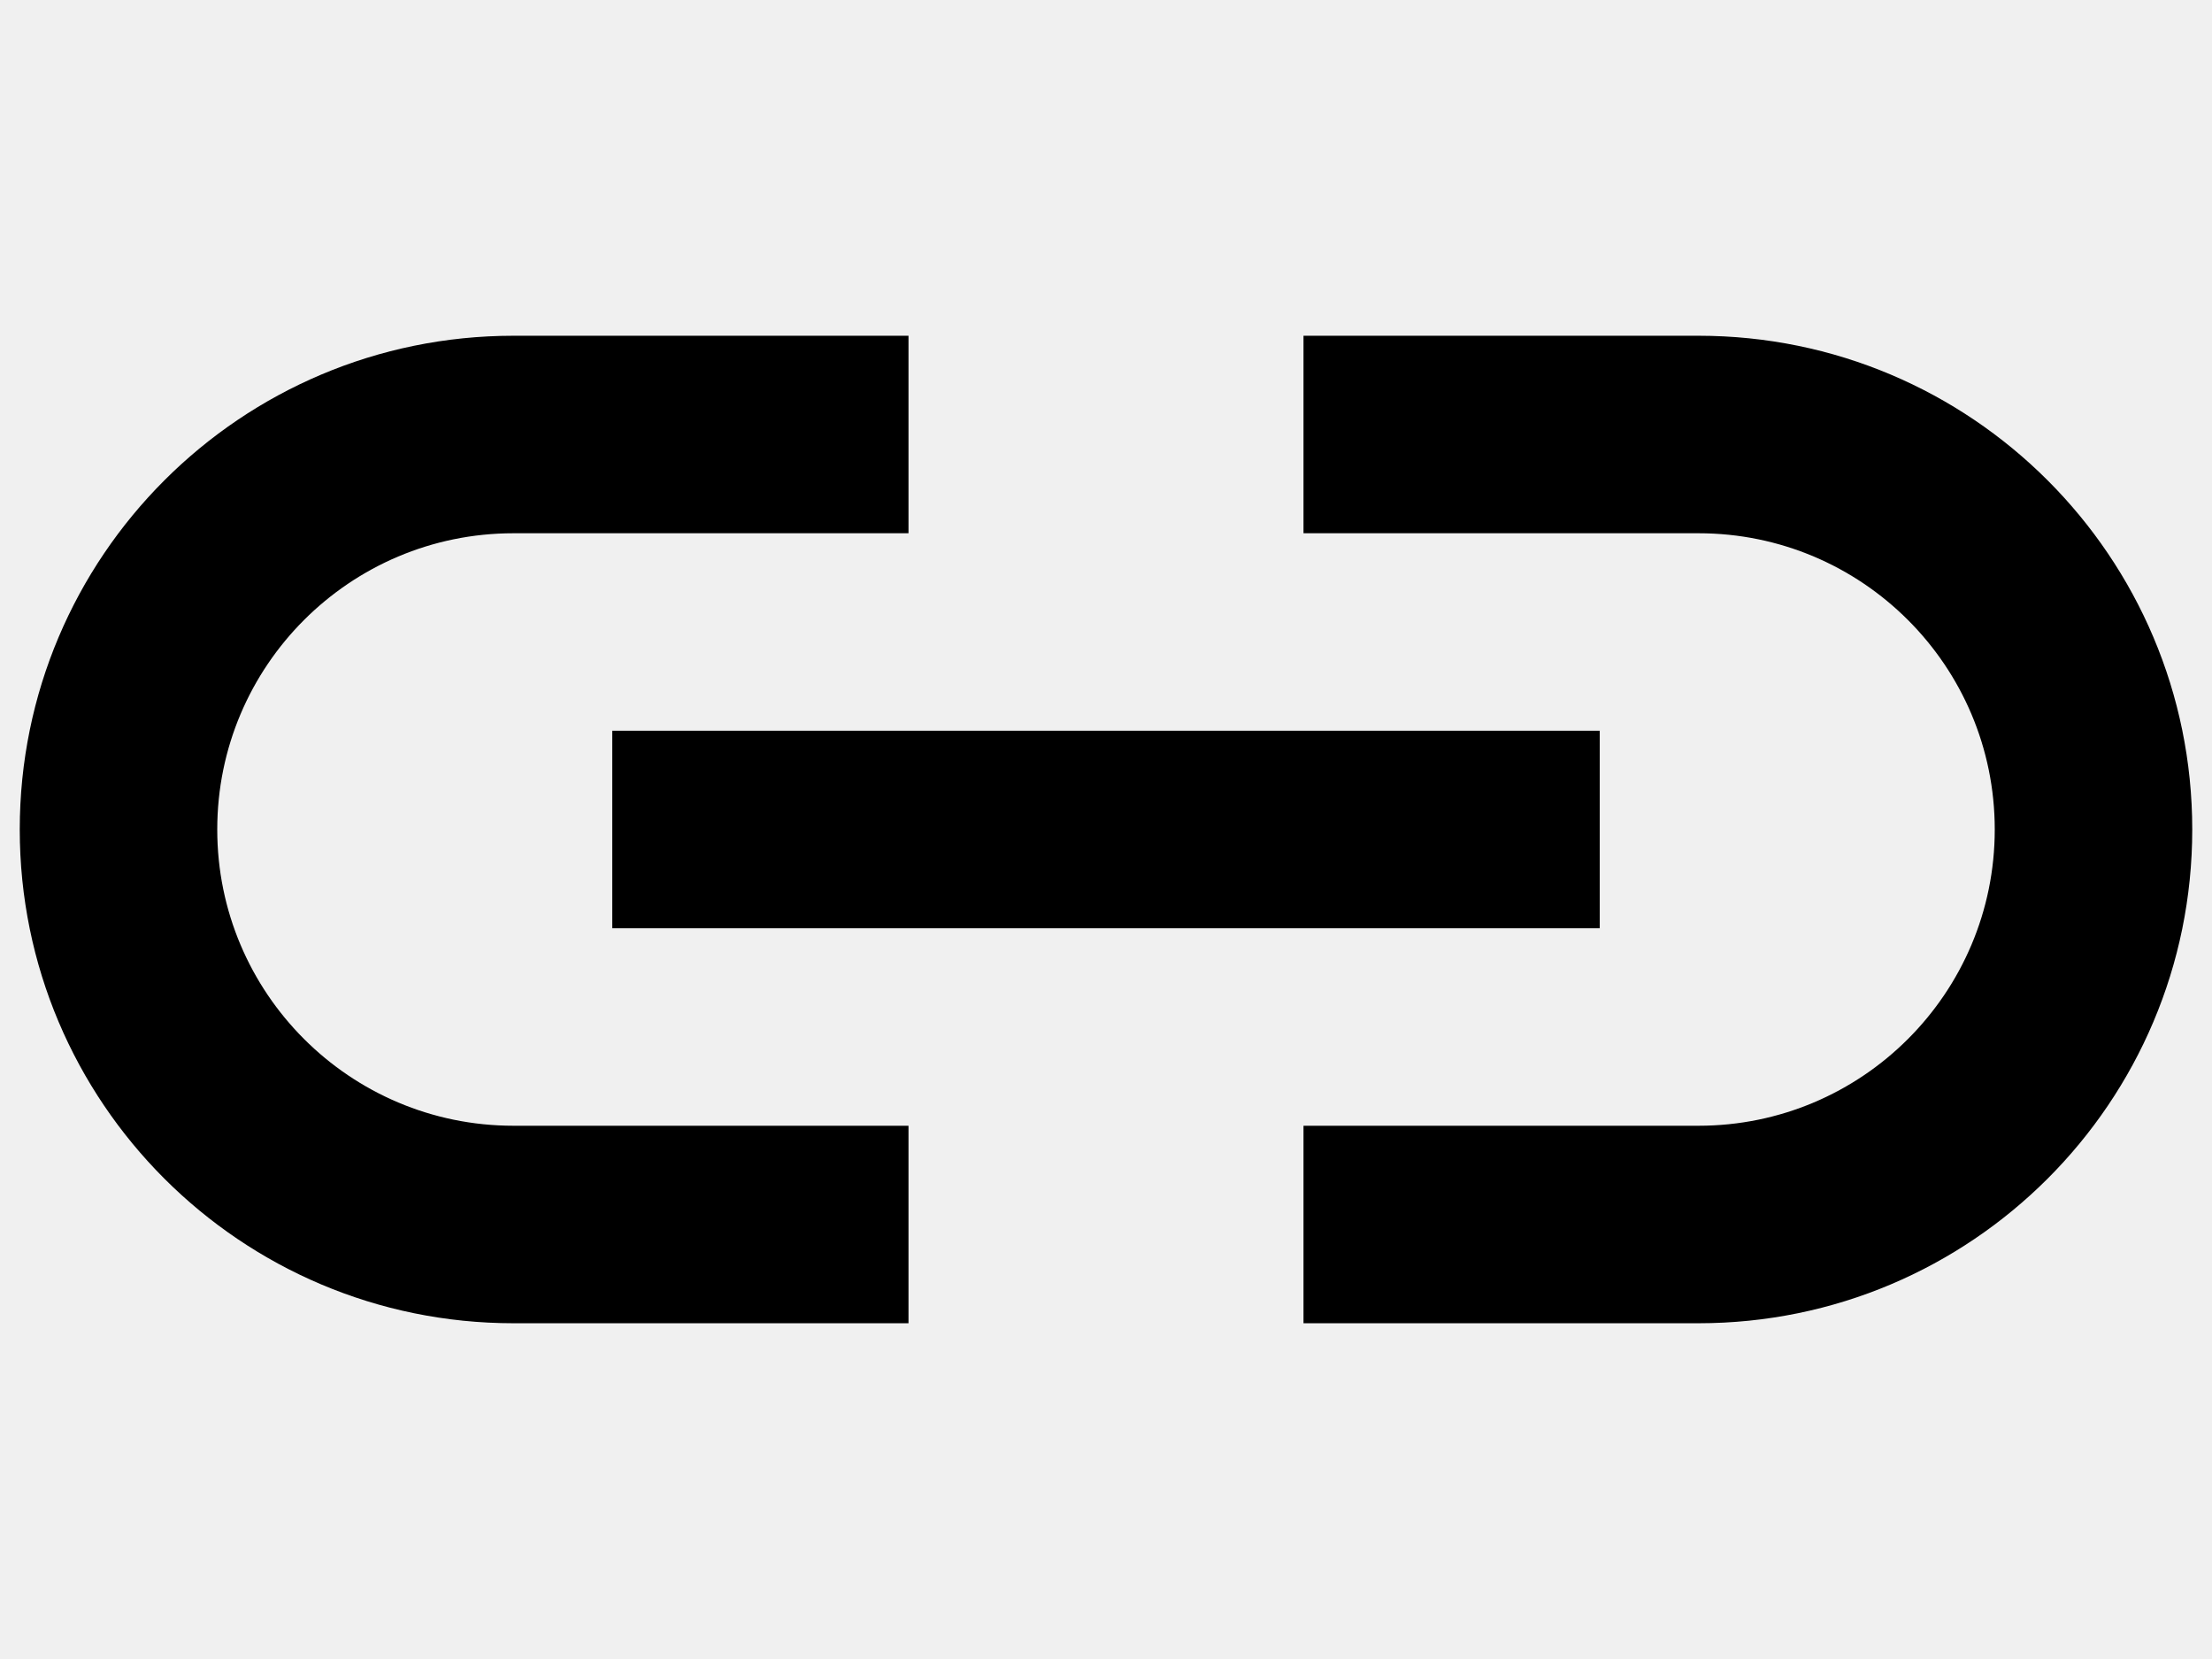
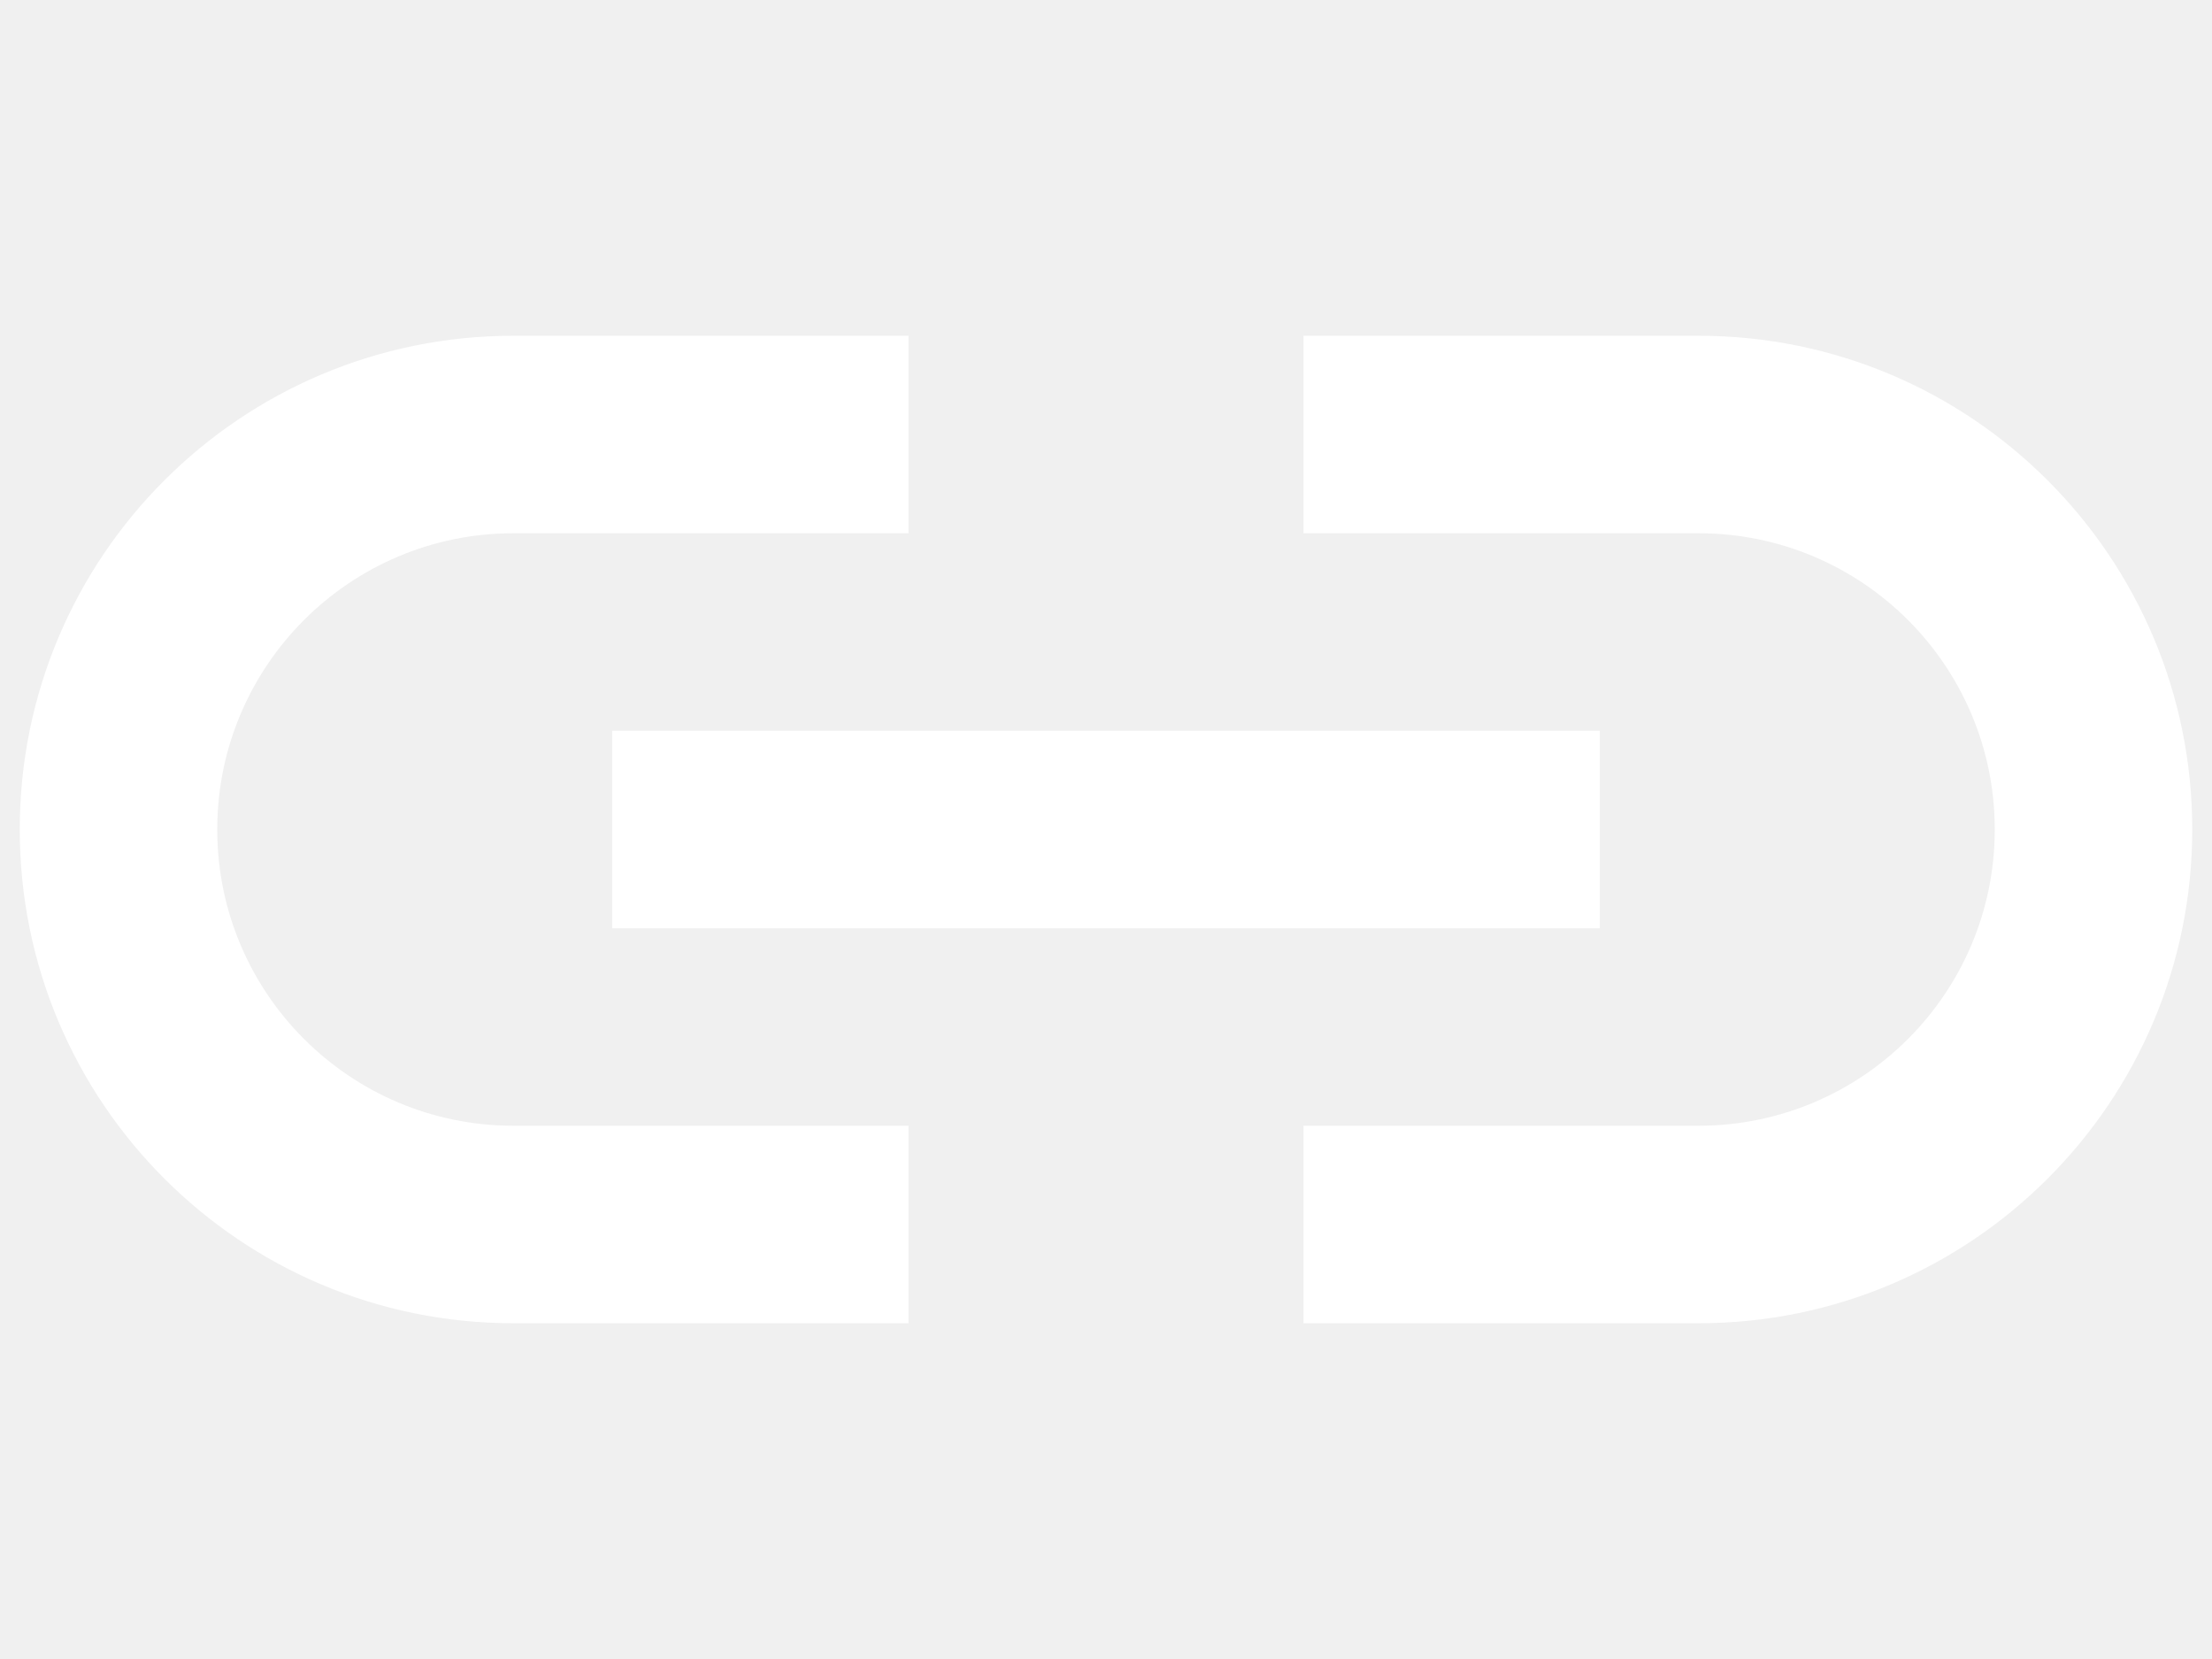
<svg xmlns="http://www.w3.org/2000/svg" width="40" height="30" viewBox="0 0 56 26" fill="none">
-   <path fill-rule="evenodd" clip-rule="evenodd" d="M23 20.5V25.5H13C6.096 25.5 0.5 19.904 0.5 13C0.5 6.096 6.096 0.5 13 0.5H23V5.5H13C8.858 5.5 5.5 8.858 5.5 13C5.5 17.142 8.858 20.5 13 20.5H23ZM33 5.5V0.5H43C49.904 0.5 55.5 6.096 55.5 13C55.5 19.904 49.904 25.5 43 25.5H33V20.5H43C47.142 20.5 50.5 17.142 50.5 13C50.5 8.858 47.142 5.5 43 5.5H33ZM15.5 10.5V15.5H40.5V10.5H15.5Z" fill="black" />
+   <path fill-rule="evenodd" clip-rule="evenodd" d="M23 20.5V25.5H13C6.096 25.5 0.5 19.904 0.5 13C0.5 6.096 6.096 0.5 13 0.5H23V5.5H13C8.858 5.5 5.5 8.858 5.5 13C5.5 17.142 8.858 20.5 13 20.5H23ZM33 5.5V0.5H43C49.904 0.5 55.5 6.096 55.5 13C55.5 19.904 49.904 25.5 43 25.5H33V20.5H43C47.142 20.5 50.5 17.142 50.5 13C50.5 8.858 47.142 5.5 43 5.5H33ZM15.5 10.5V15.5H40.5V10.5H15.5Z" fill="white" />
</svg>
